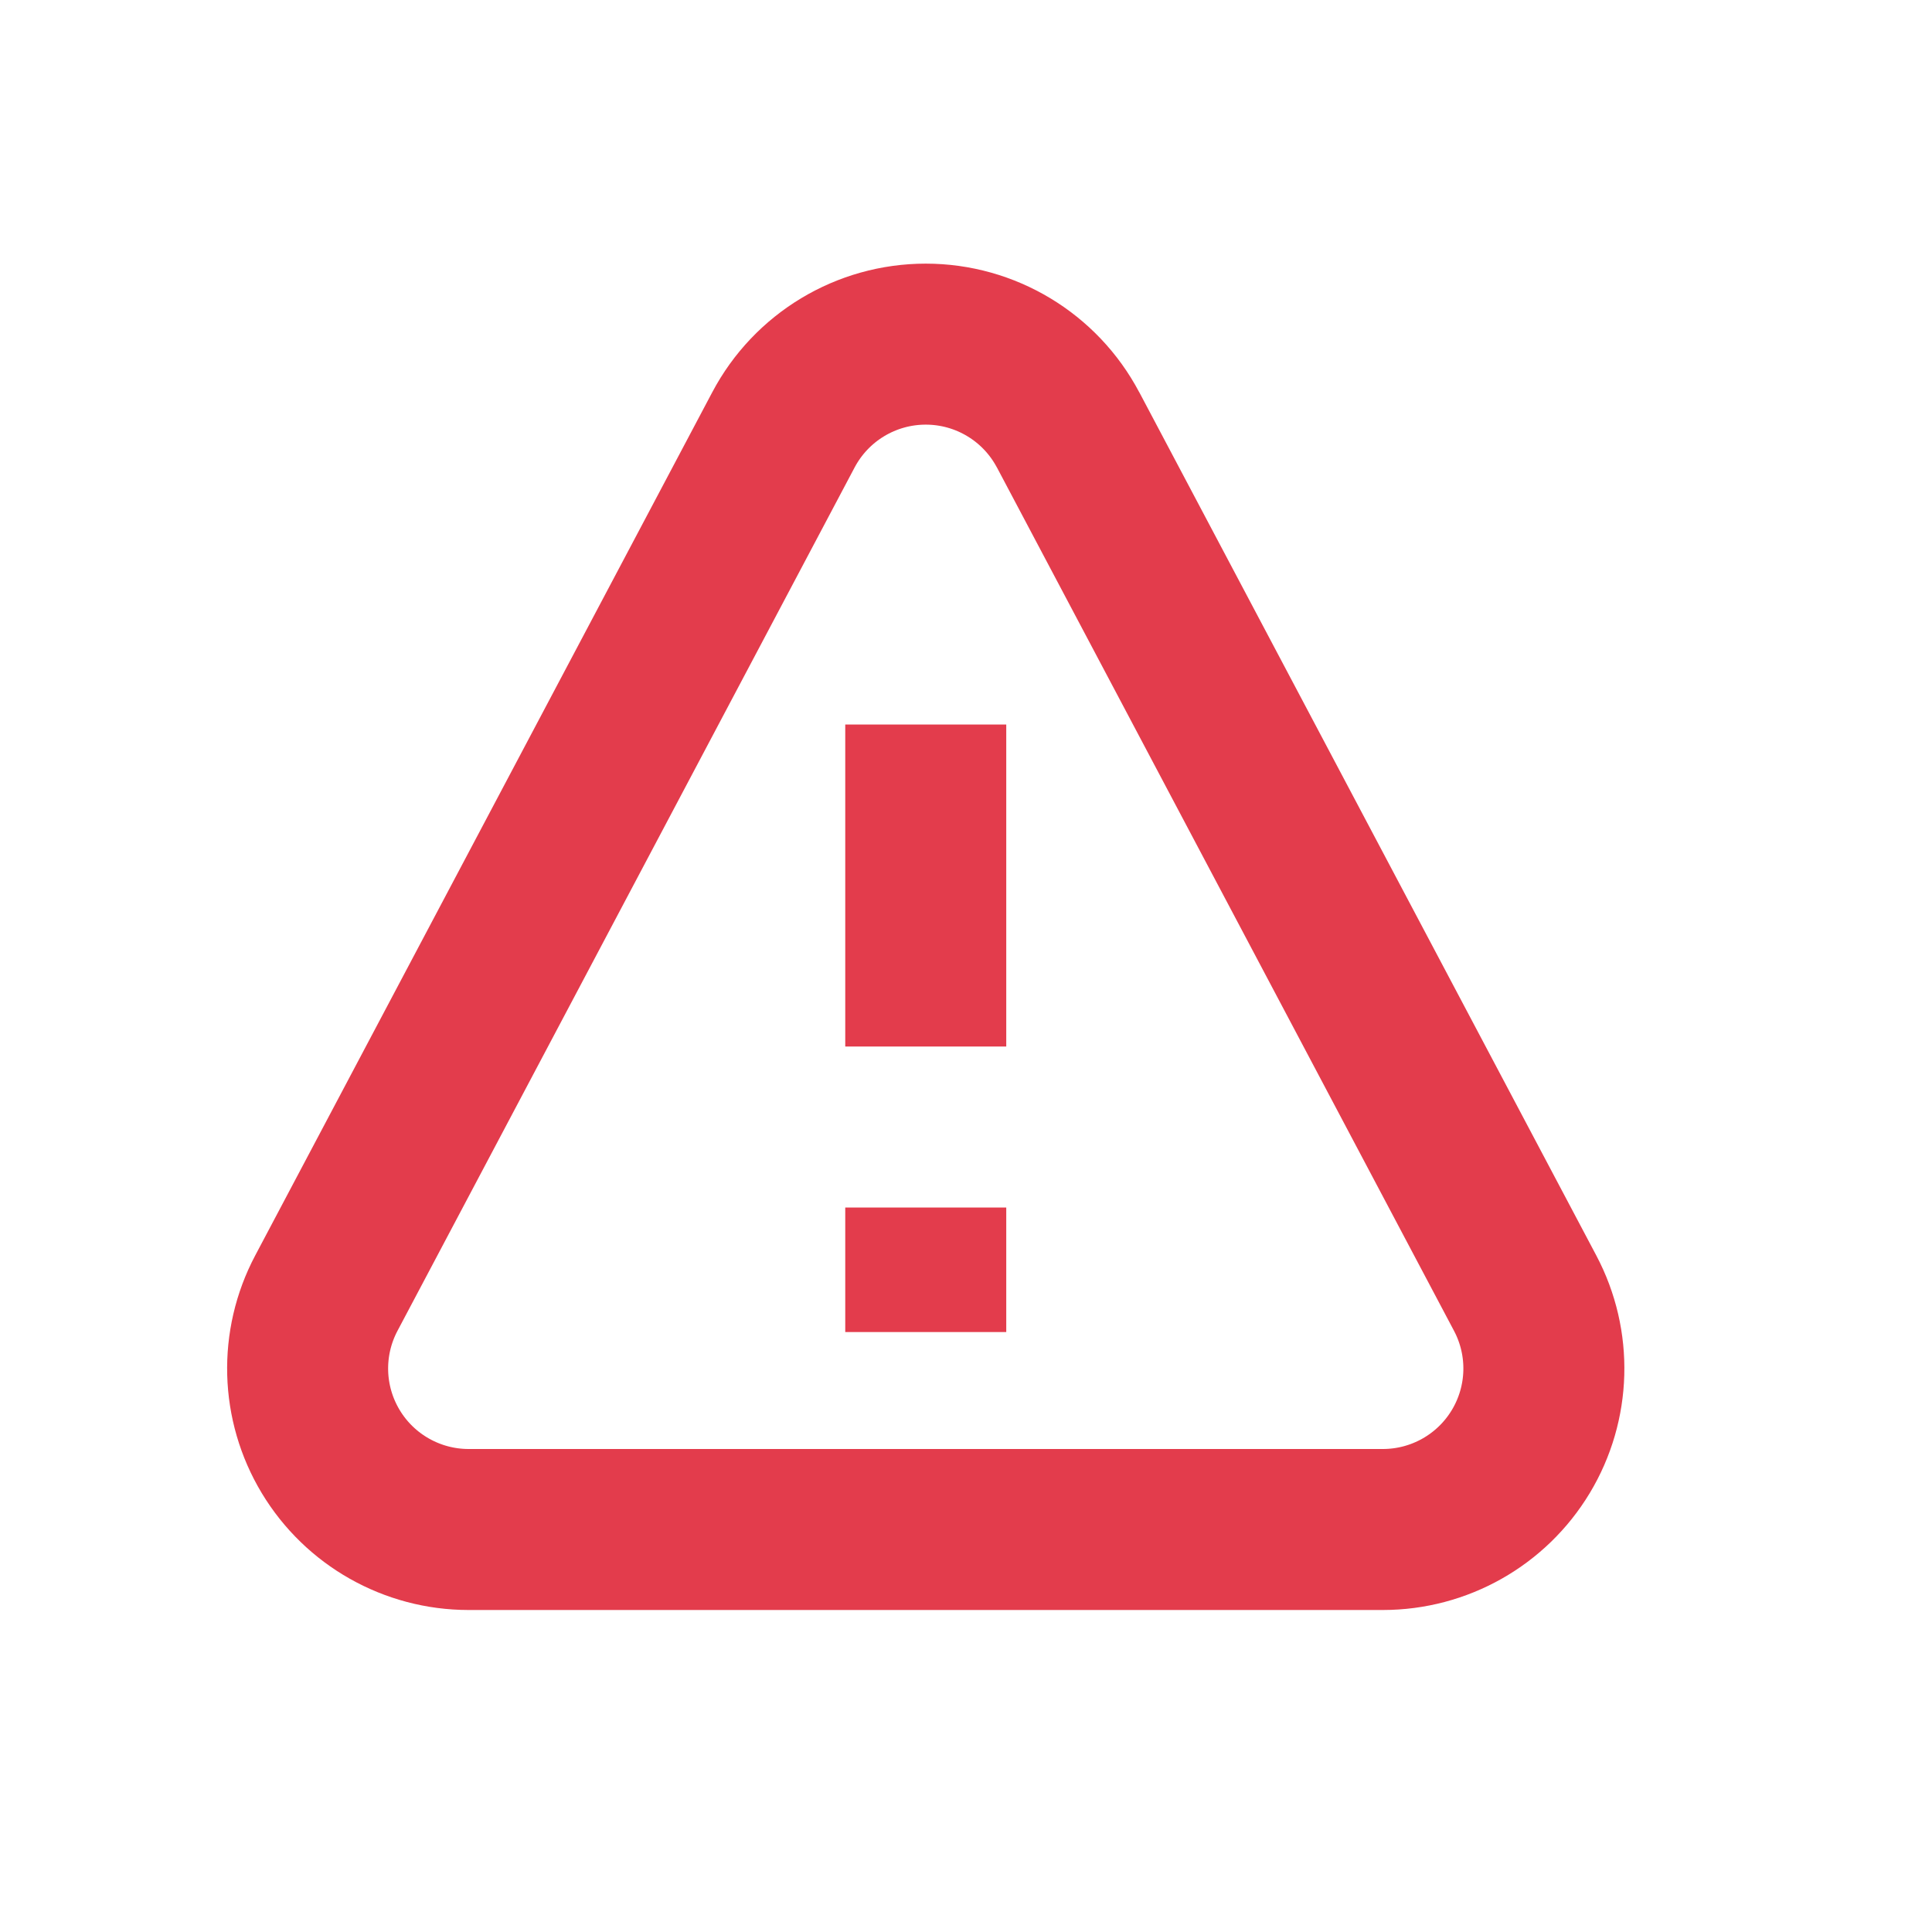
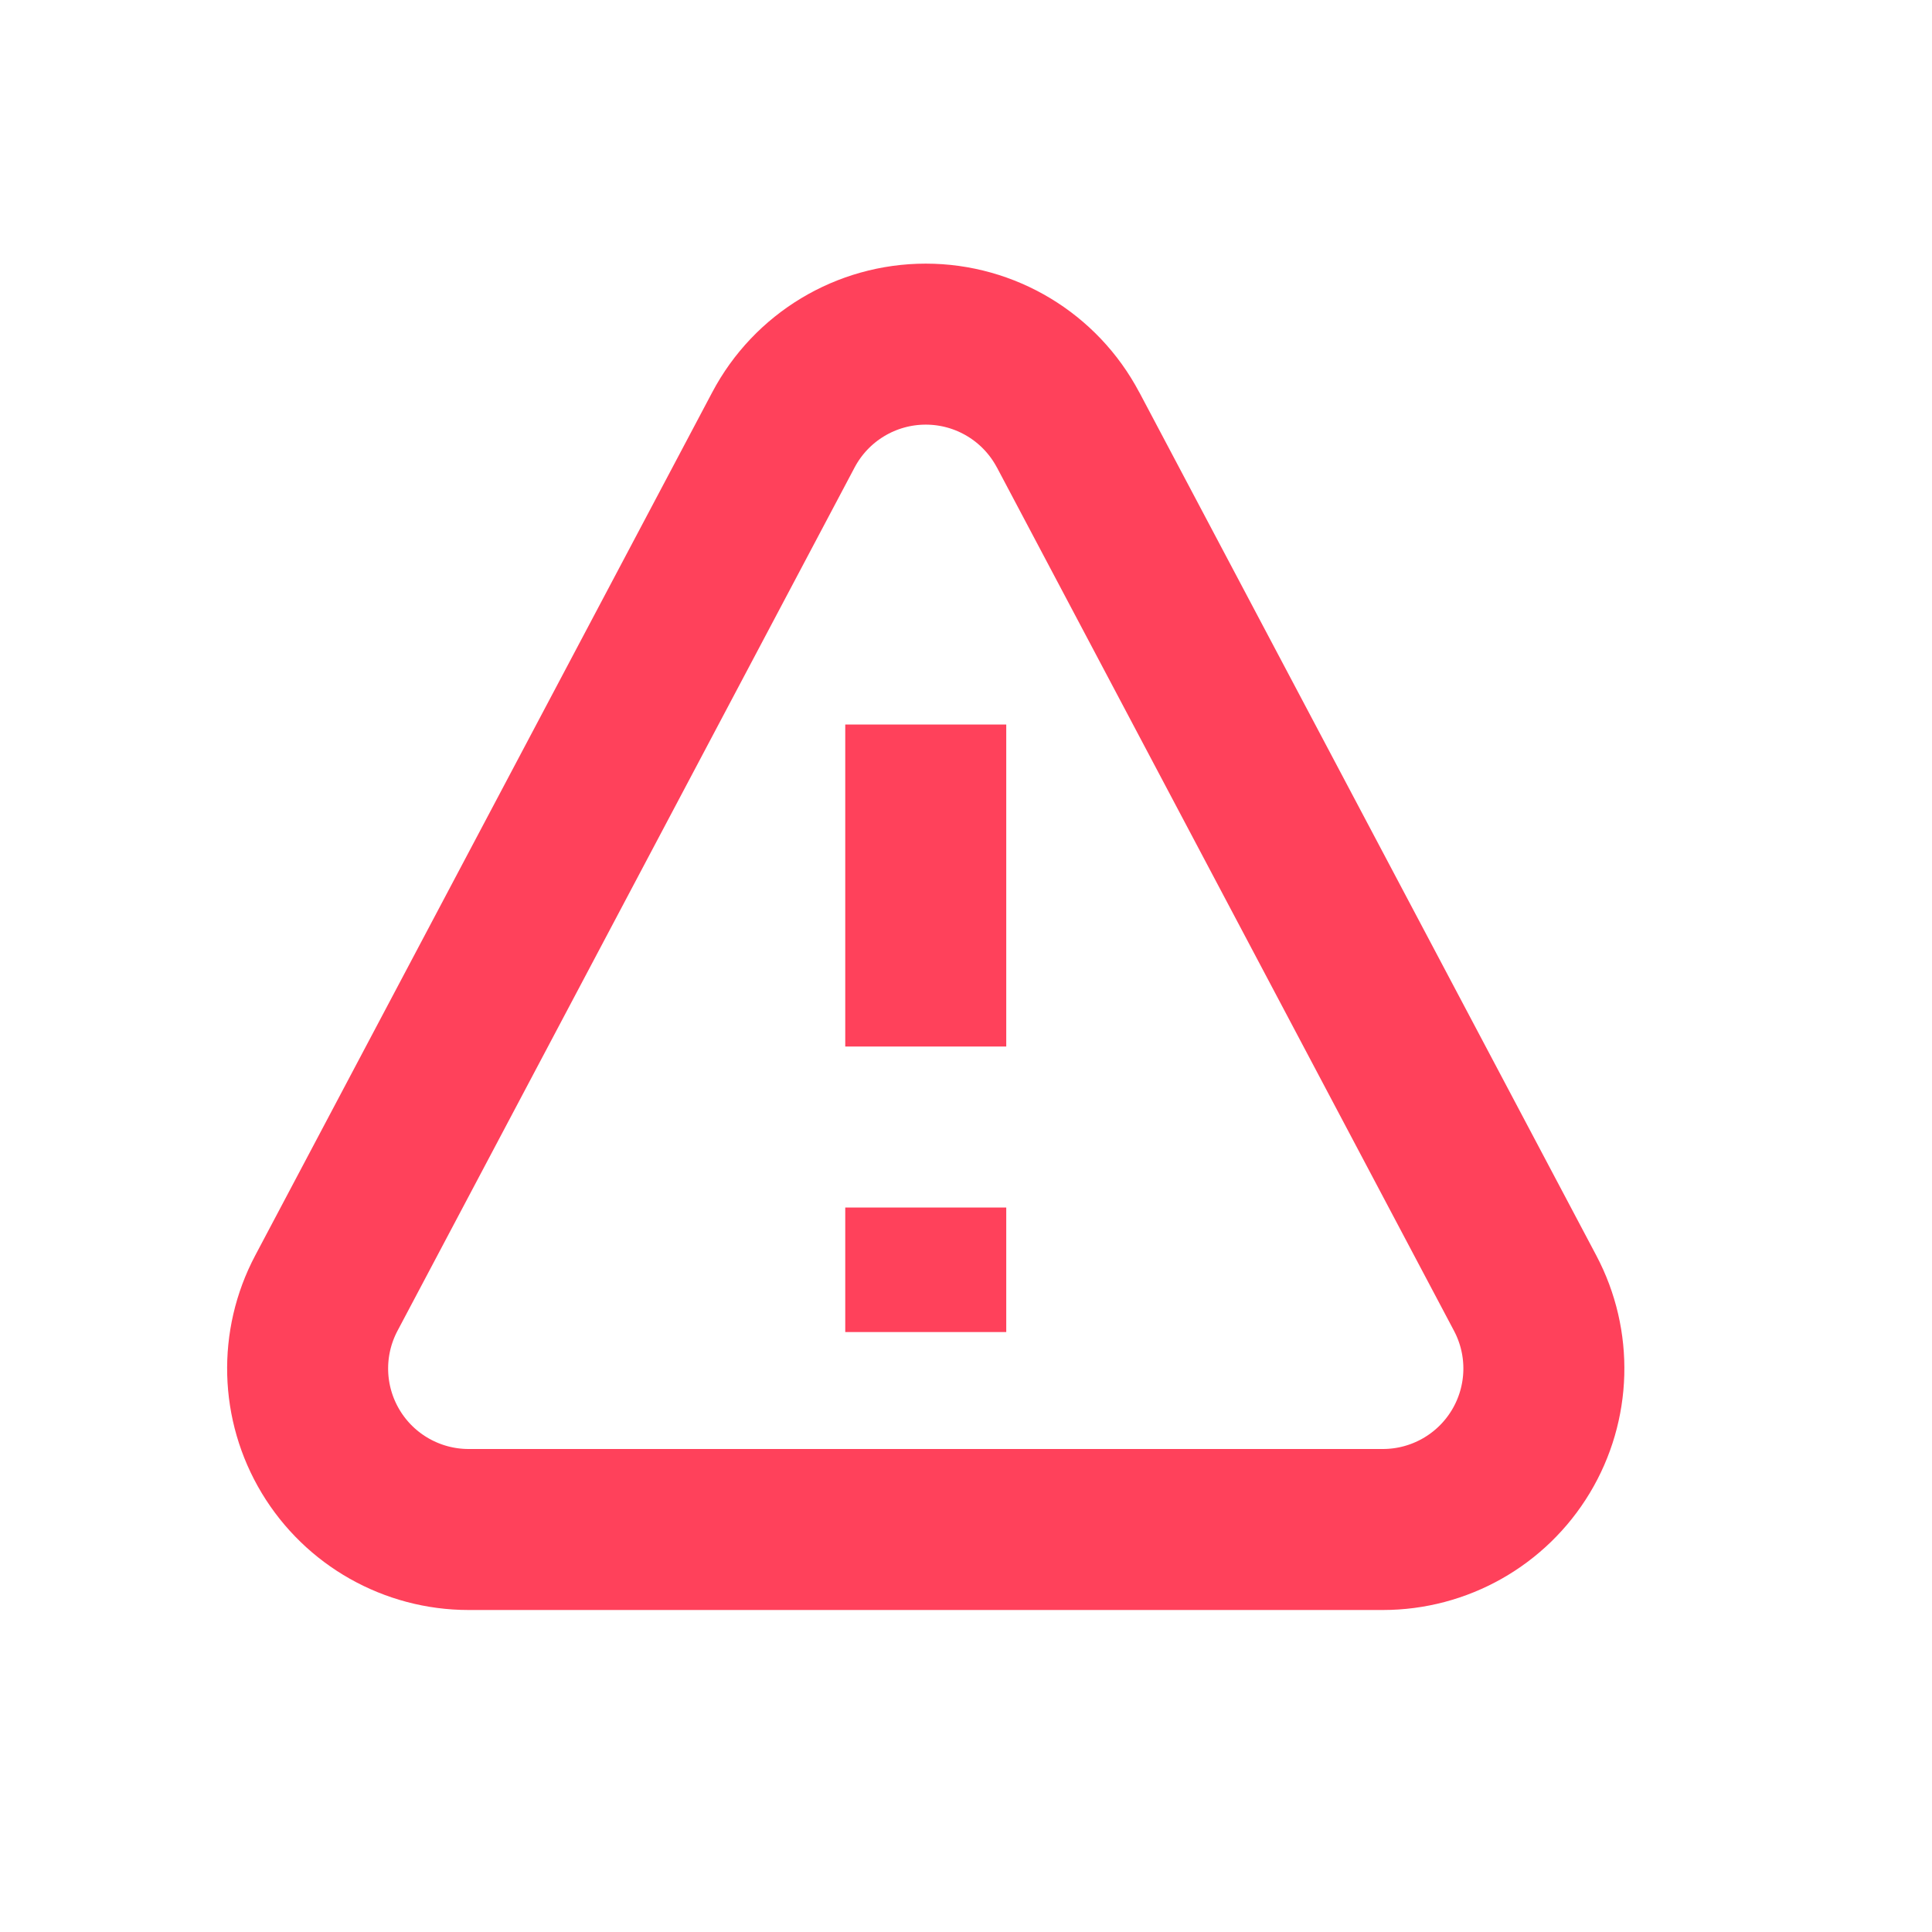
- <svg xmlns="http://www.w3.org/2000/svg" width="24" height="24">
-   <path d="M13.268 5.339l5.678 10.725A2 2 0 0117.178 19H5.822a2 2 0 01-1.768-2.936L9.732 5.34a2 2 0 013.536 0zM11.5 15v1.547M11.5 9v4" fill="none" stroke="#E33C4C" stroke-width="2" />
+ <svg xmlns="http://www.w3.org/2000/svg" width="24" height="24" viewBox="0 0 24 24">
+   <path d="M13.268 5.339l5.678 10.725A2 2 0 0117.178 19H5.822a2 2 0 01-1.768-2.936L9.732 5.34a2 2 0 013.536 0zM11.5 15v1.547M11.5 9v4" fill="none" stroke="#FF415B" stroke-width="2" />
</svg>
